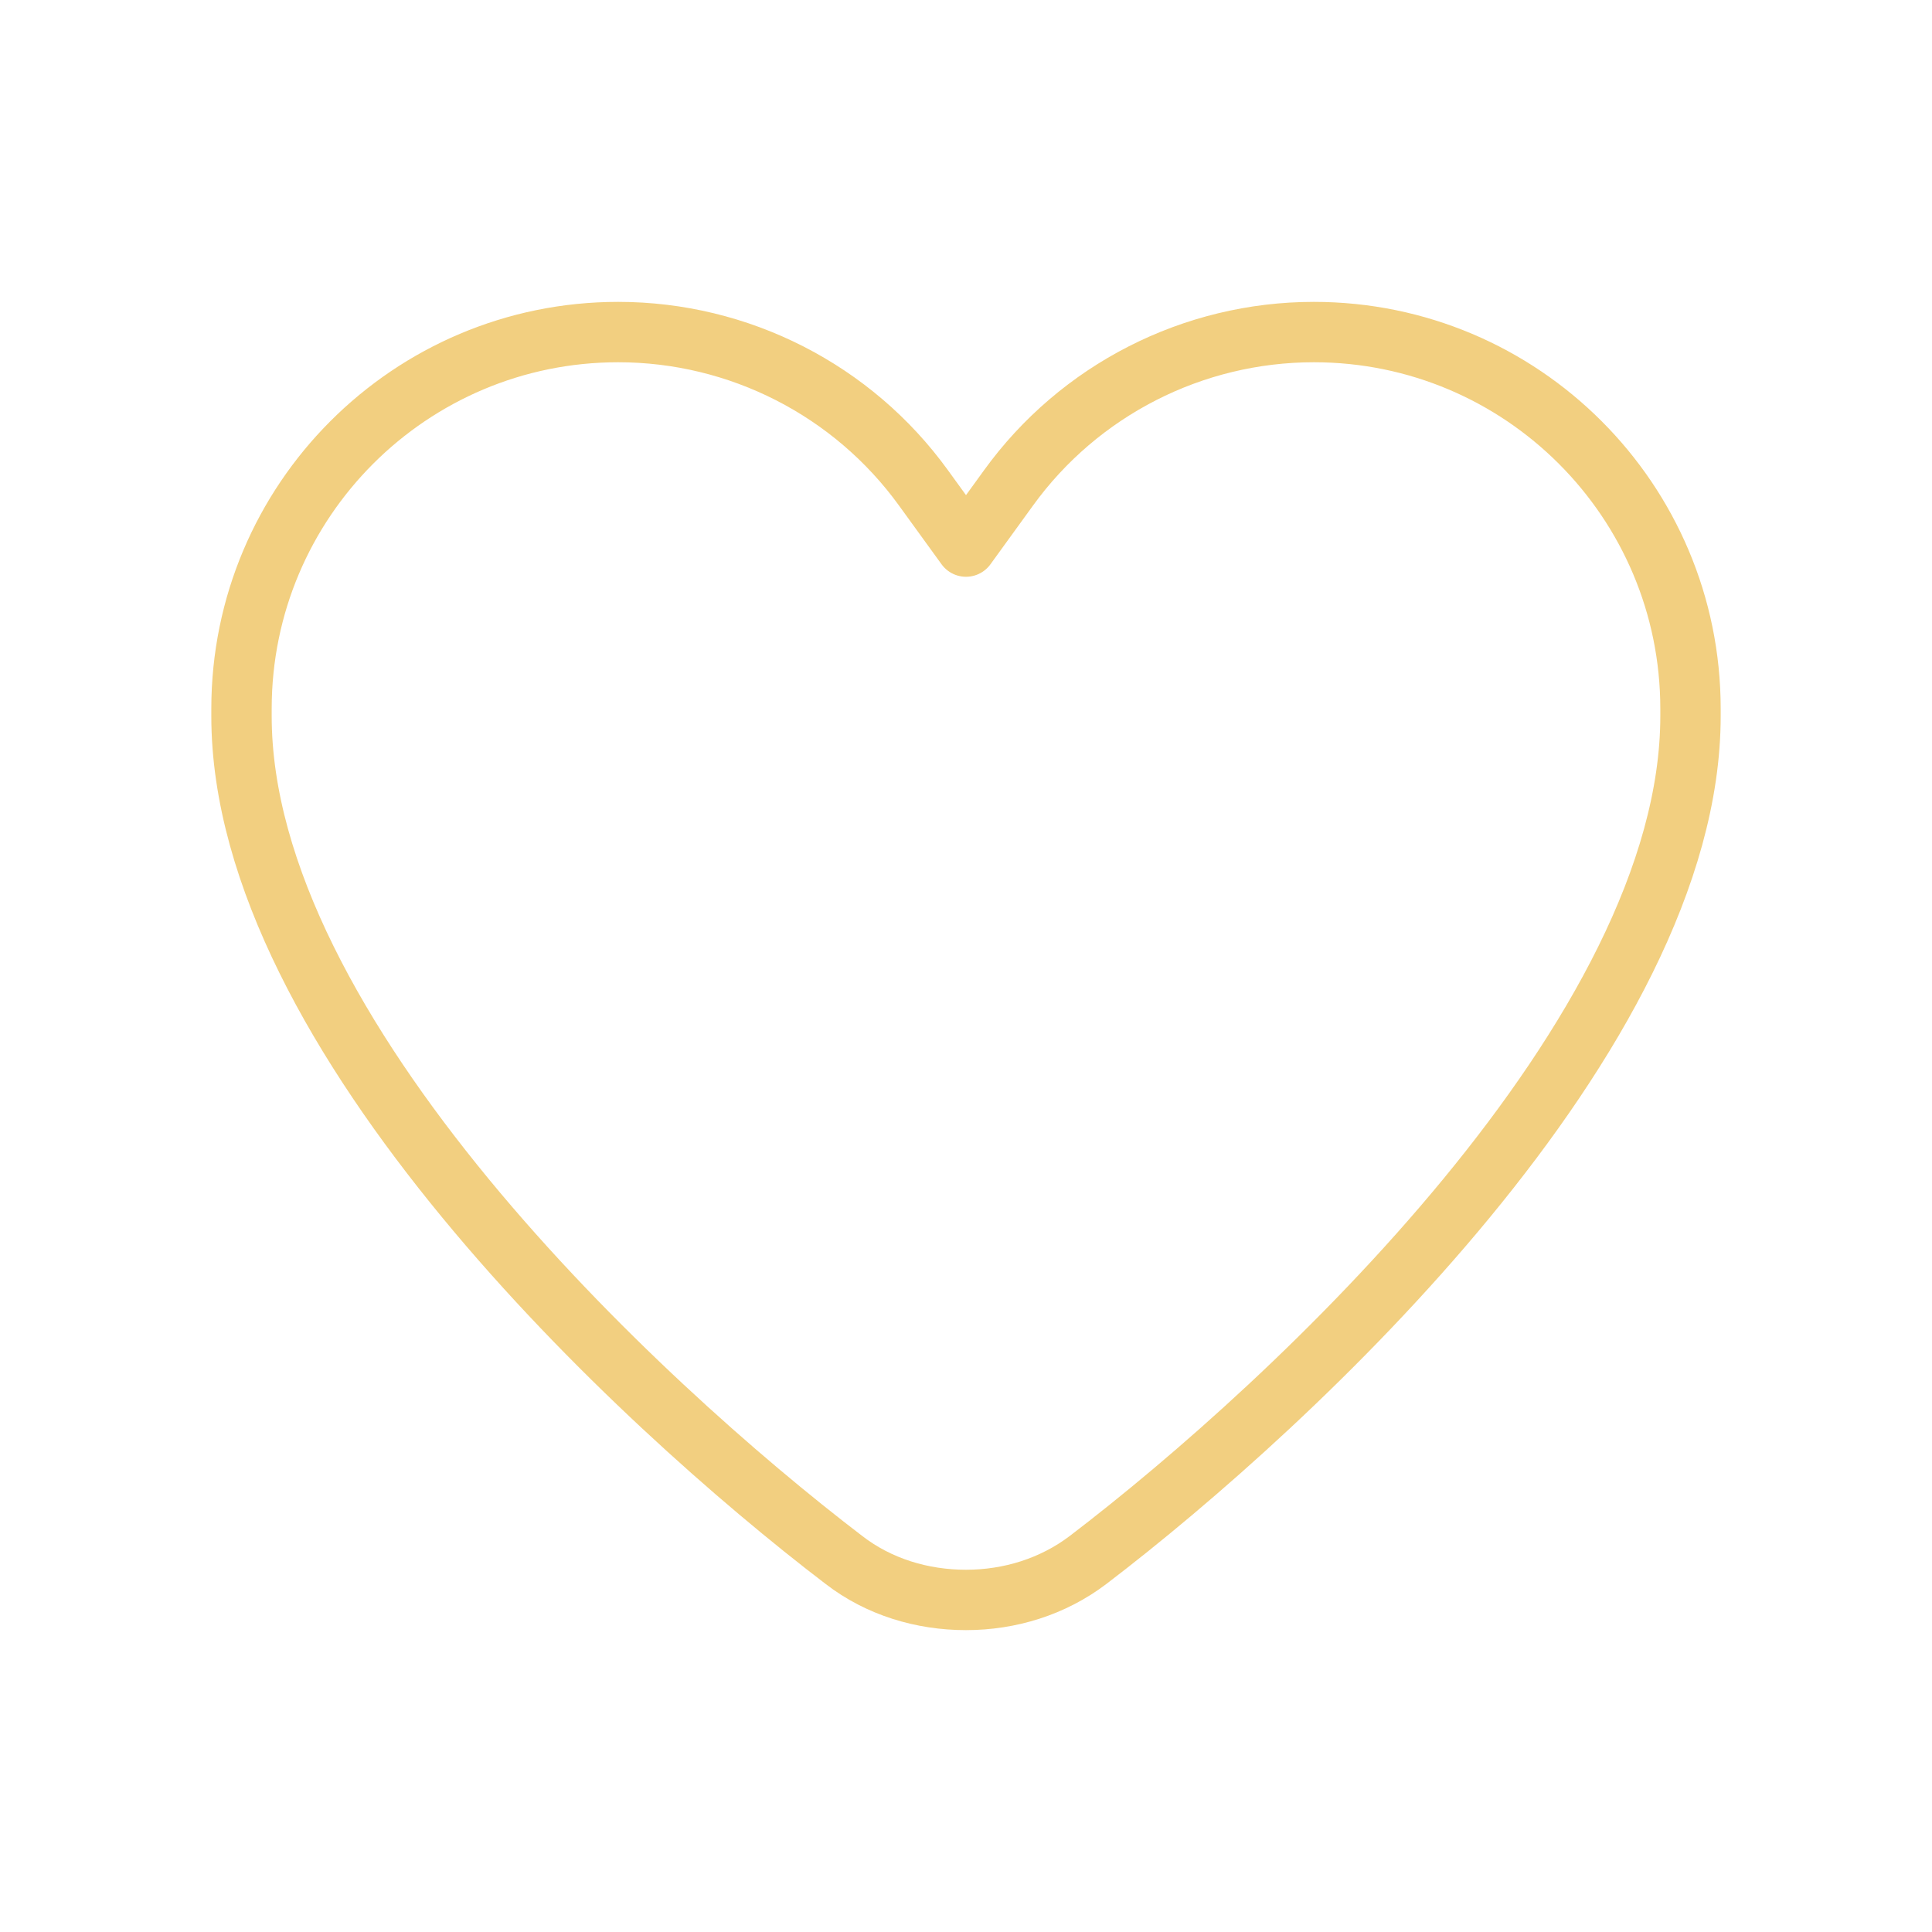
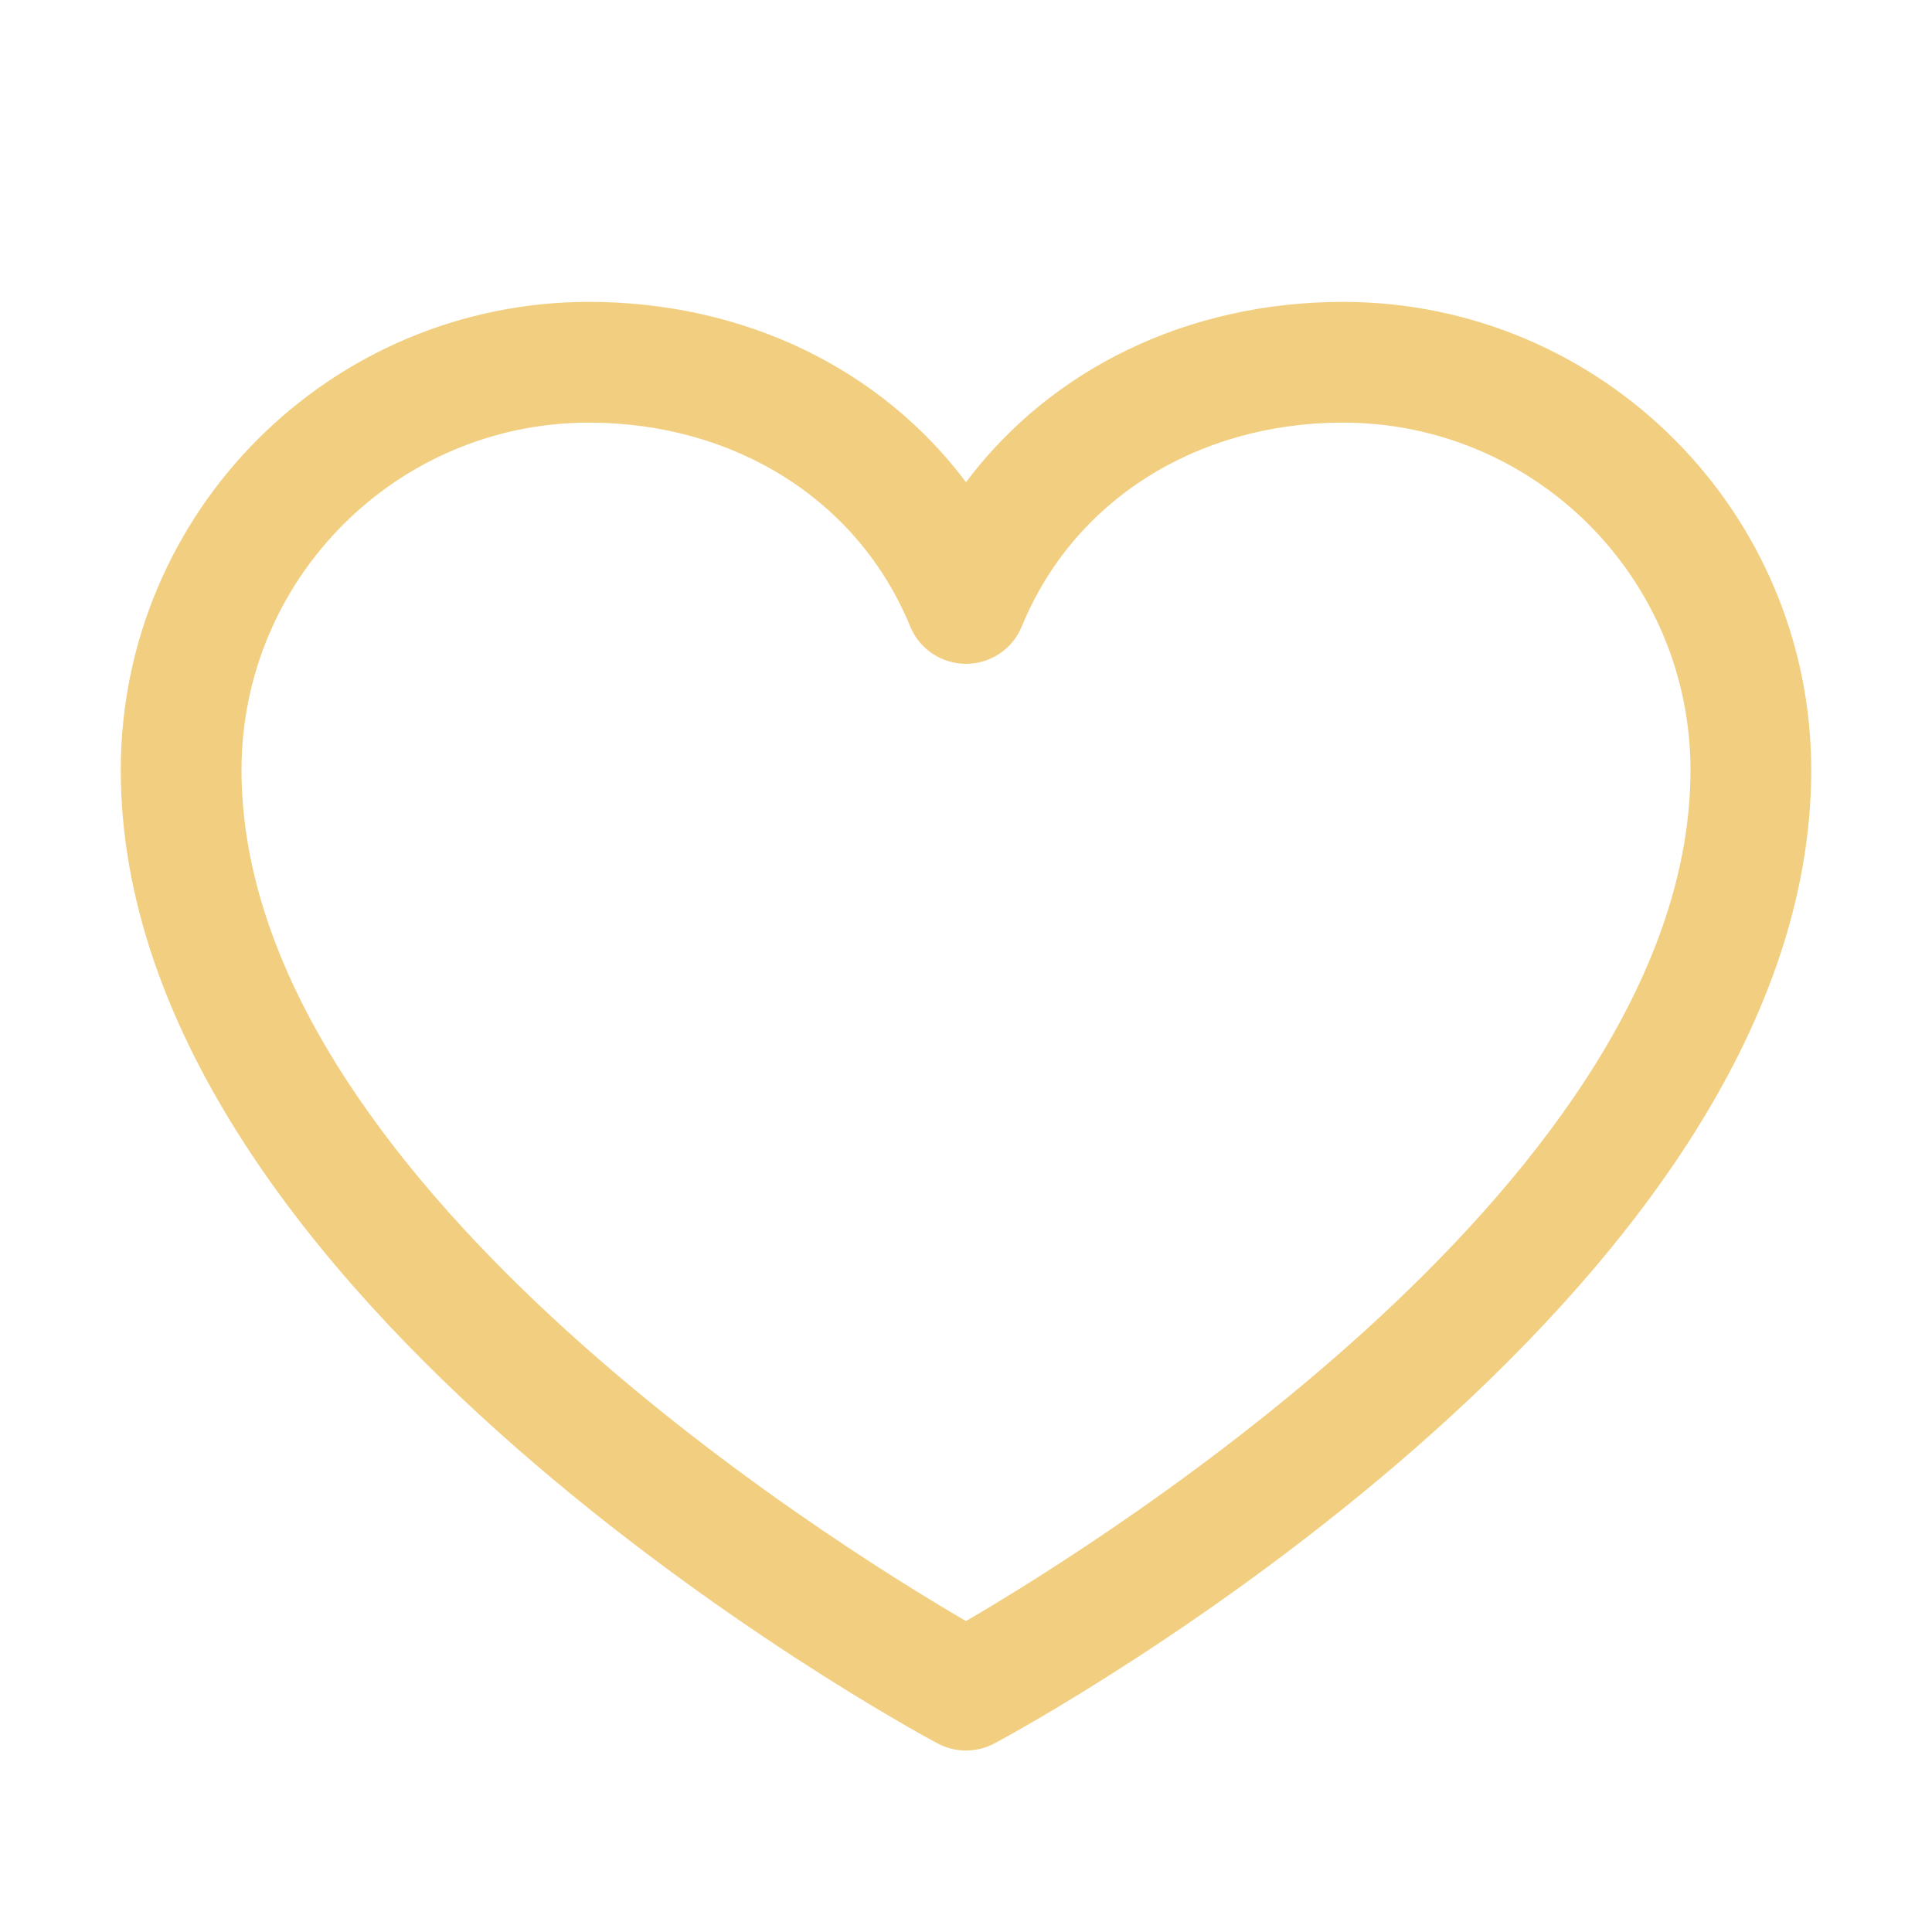
- <svg xmlns="http://www.w3.org/2000/svg" viewBox="0 0 64 64">
-   <g transform="translate(8 8) scale(0.09375)" fill="none" stroke="#f2cf80" stroke-width="21.333" stroke-linecap="round" stroke-linejoin="round">
-     <path d="M241 87.1l15 20.7 15-20.7C296 52.5 336.2 32 378.9 32 452.4 32 512 91.6 512 165.1l0 2.6c0 112.2-139.9 242.5-212.9 298.2-12.4 9.4-27.6 14.1-43.1 14.1s-30.8-4.6-43.1-14.1C139.9 410.2 0 279.9 0 167.7l0-2.6C0 91.6 59.6 32 133.1 32 175.8 32 216 52.5 241 87.1z" />
-   </g>
+ <svg xmlns="http://www.w3.org/2000/svg" viewBox="0 0 256 256" fill="#f2cf80">
+   <path d="M178,40c-20.65,0-38.73,8.88-50,23.89C116.73,48.88,98.65,40,78,40a62.07,62.07,0,0,0-62,62c0,70,103.79,126.66,108.21,129a8,8,0,0,0,7.58,0C136.21,228.66,240,172,240,102A62.07,62.07,0,0,0,178,40ZM128,214.8C109.74,204.16,32,155.69,32,102A46.06,46.06,0,0,1,78,56c19.45,0,35.78,10.36,42.6,27a8,8,0,0,0,14.8,0c6.82-16.67,23.15-27,42.6-27a46.06,46.06,0,0,1,46,46C224,155.61,146.24,204.15,128,214.8Z" />
</svg>
